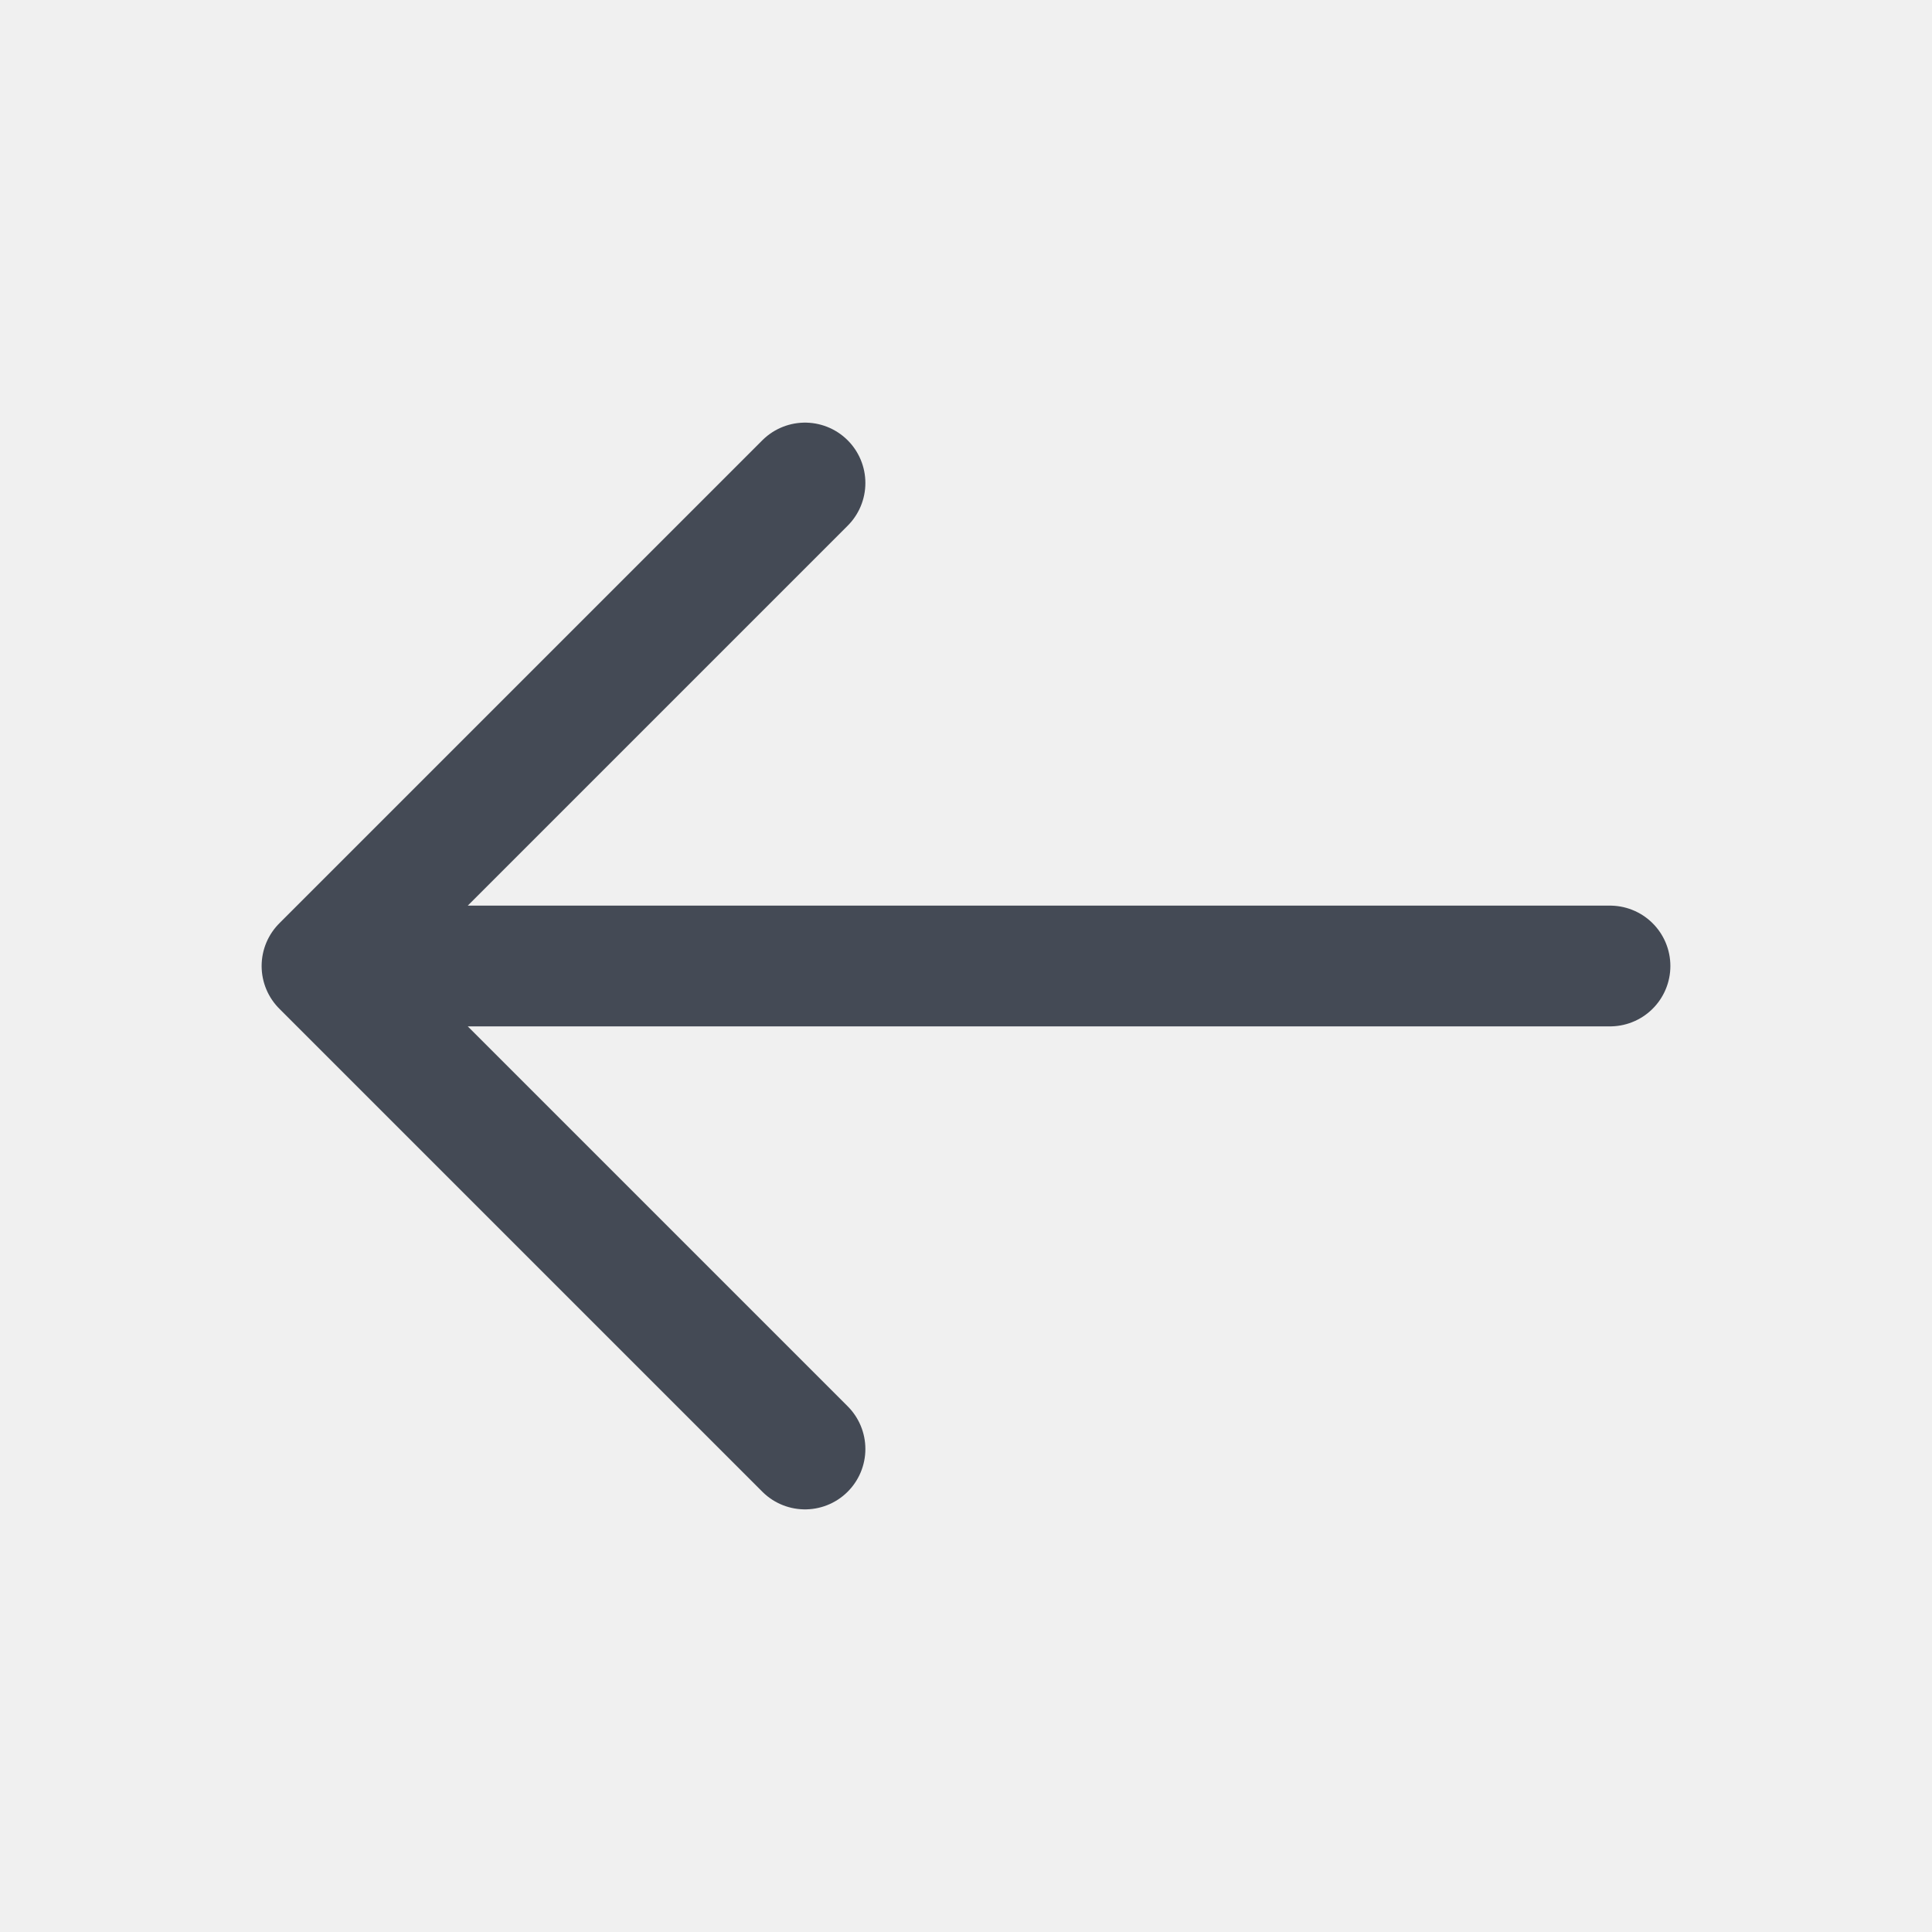
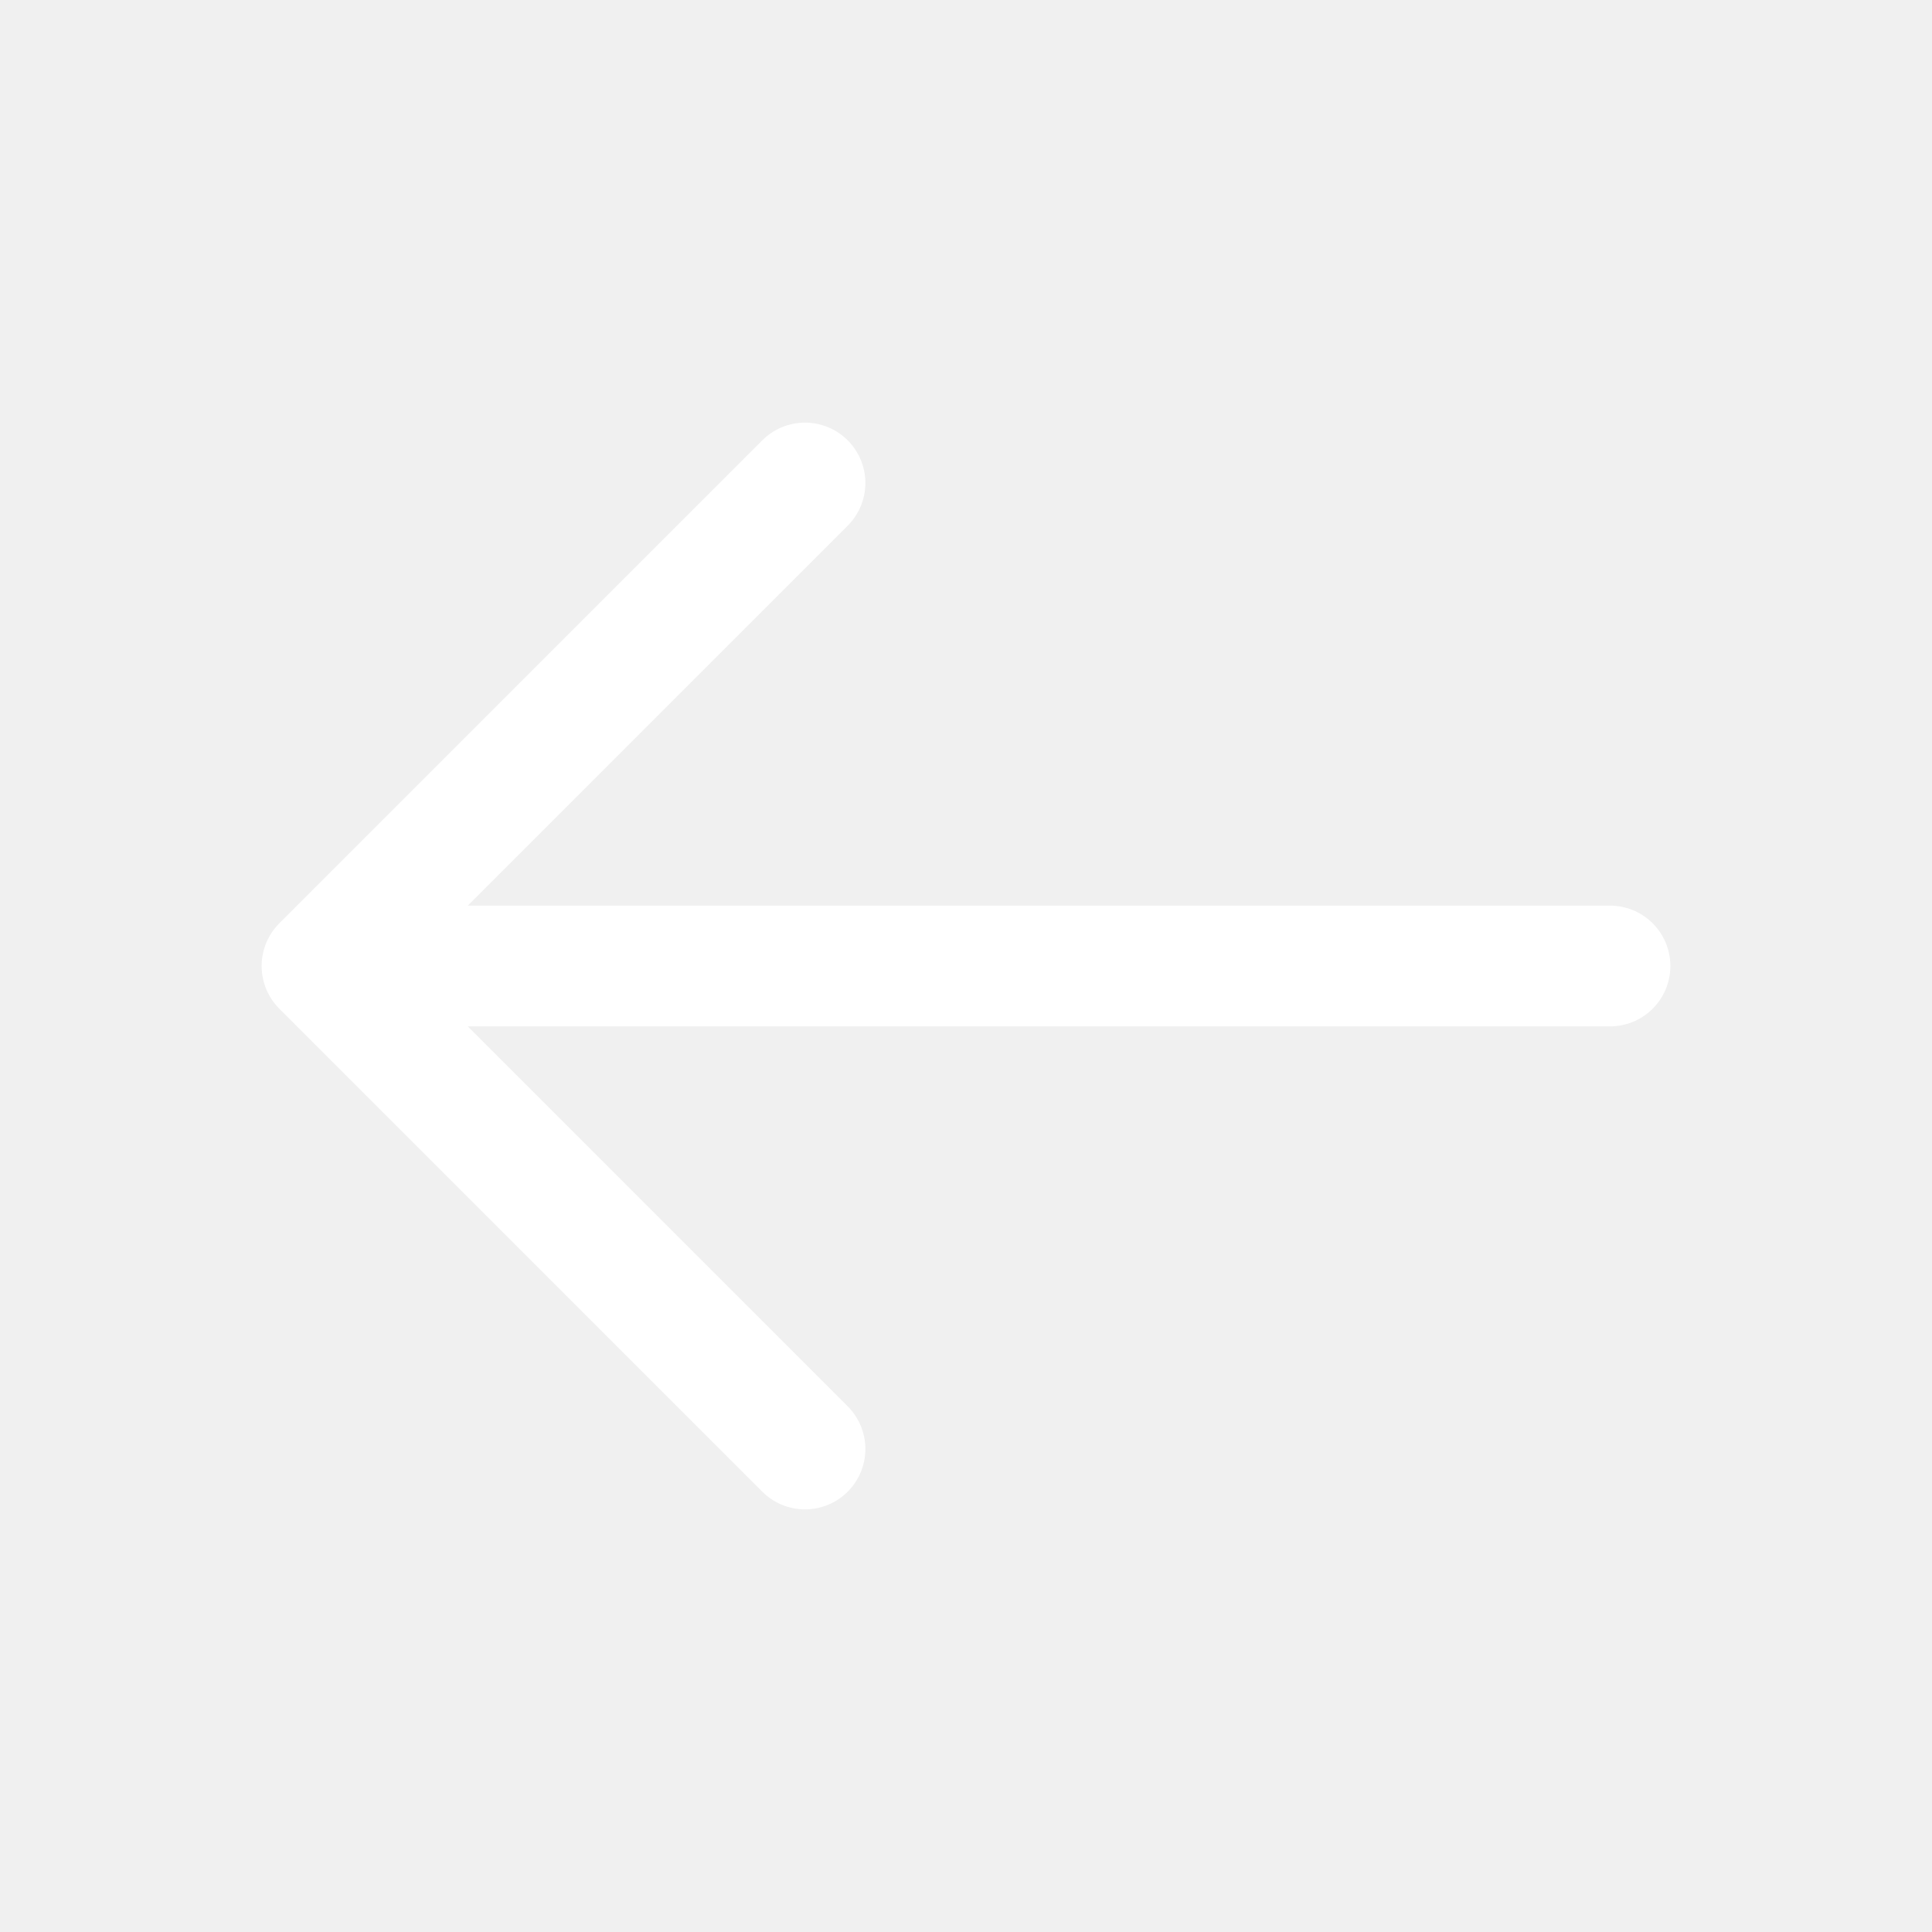
- <svg xmlns="http://www.w3.org/2000/svg" width="30" height="30" viewBox="0 0 24 24">
-   <path fill="none" stroke="#444A55" stroke-linecap="round" stroke-linejoin="round" stroke-width="1.5" d="M20 12H4m0 0l6-6m-6 6l6 6" />
+ <svg xmlns="http://www.w3.org/2000/svg" width="30" height="30" viewBox="0 0 24 24" class="leftArrowIcon">
+   <path fill="none" stroke="#FFF" stroke-linecap="round" stroke-linejoin="round" stroke-width="1.5" d="M20 12H4m0 0l6-6m-6 6l6 6" />
</svg>
